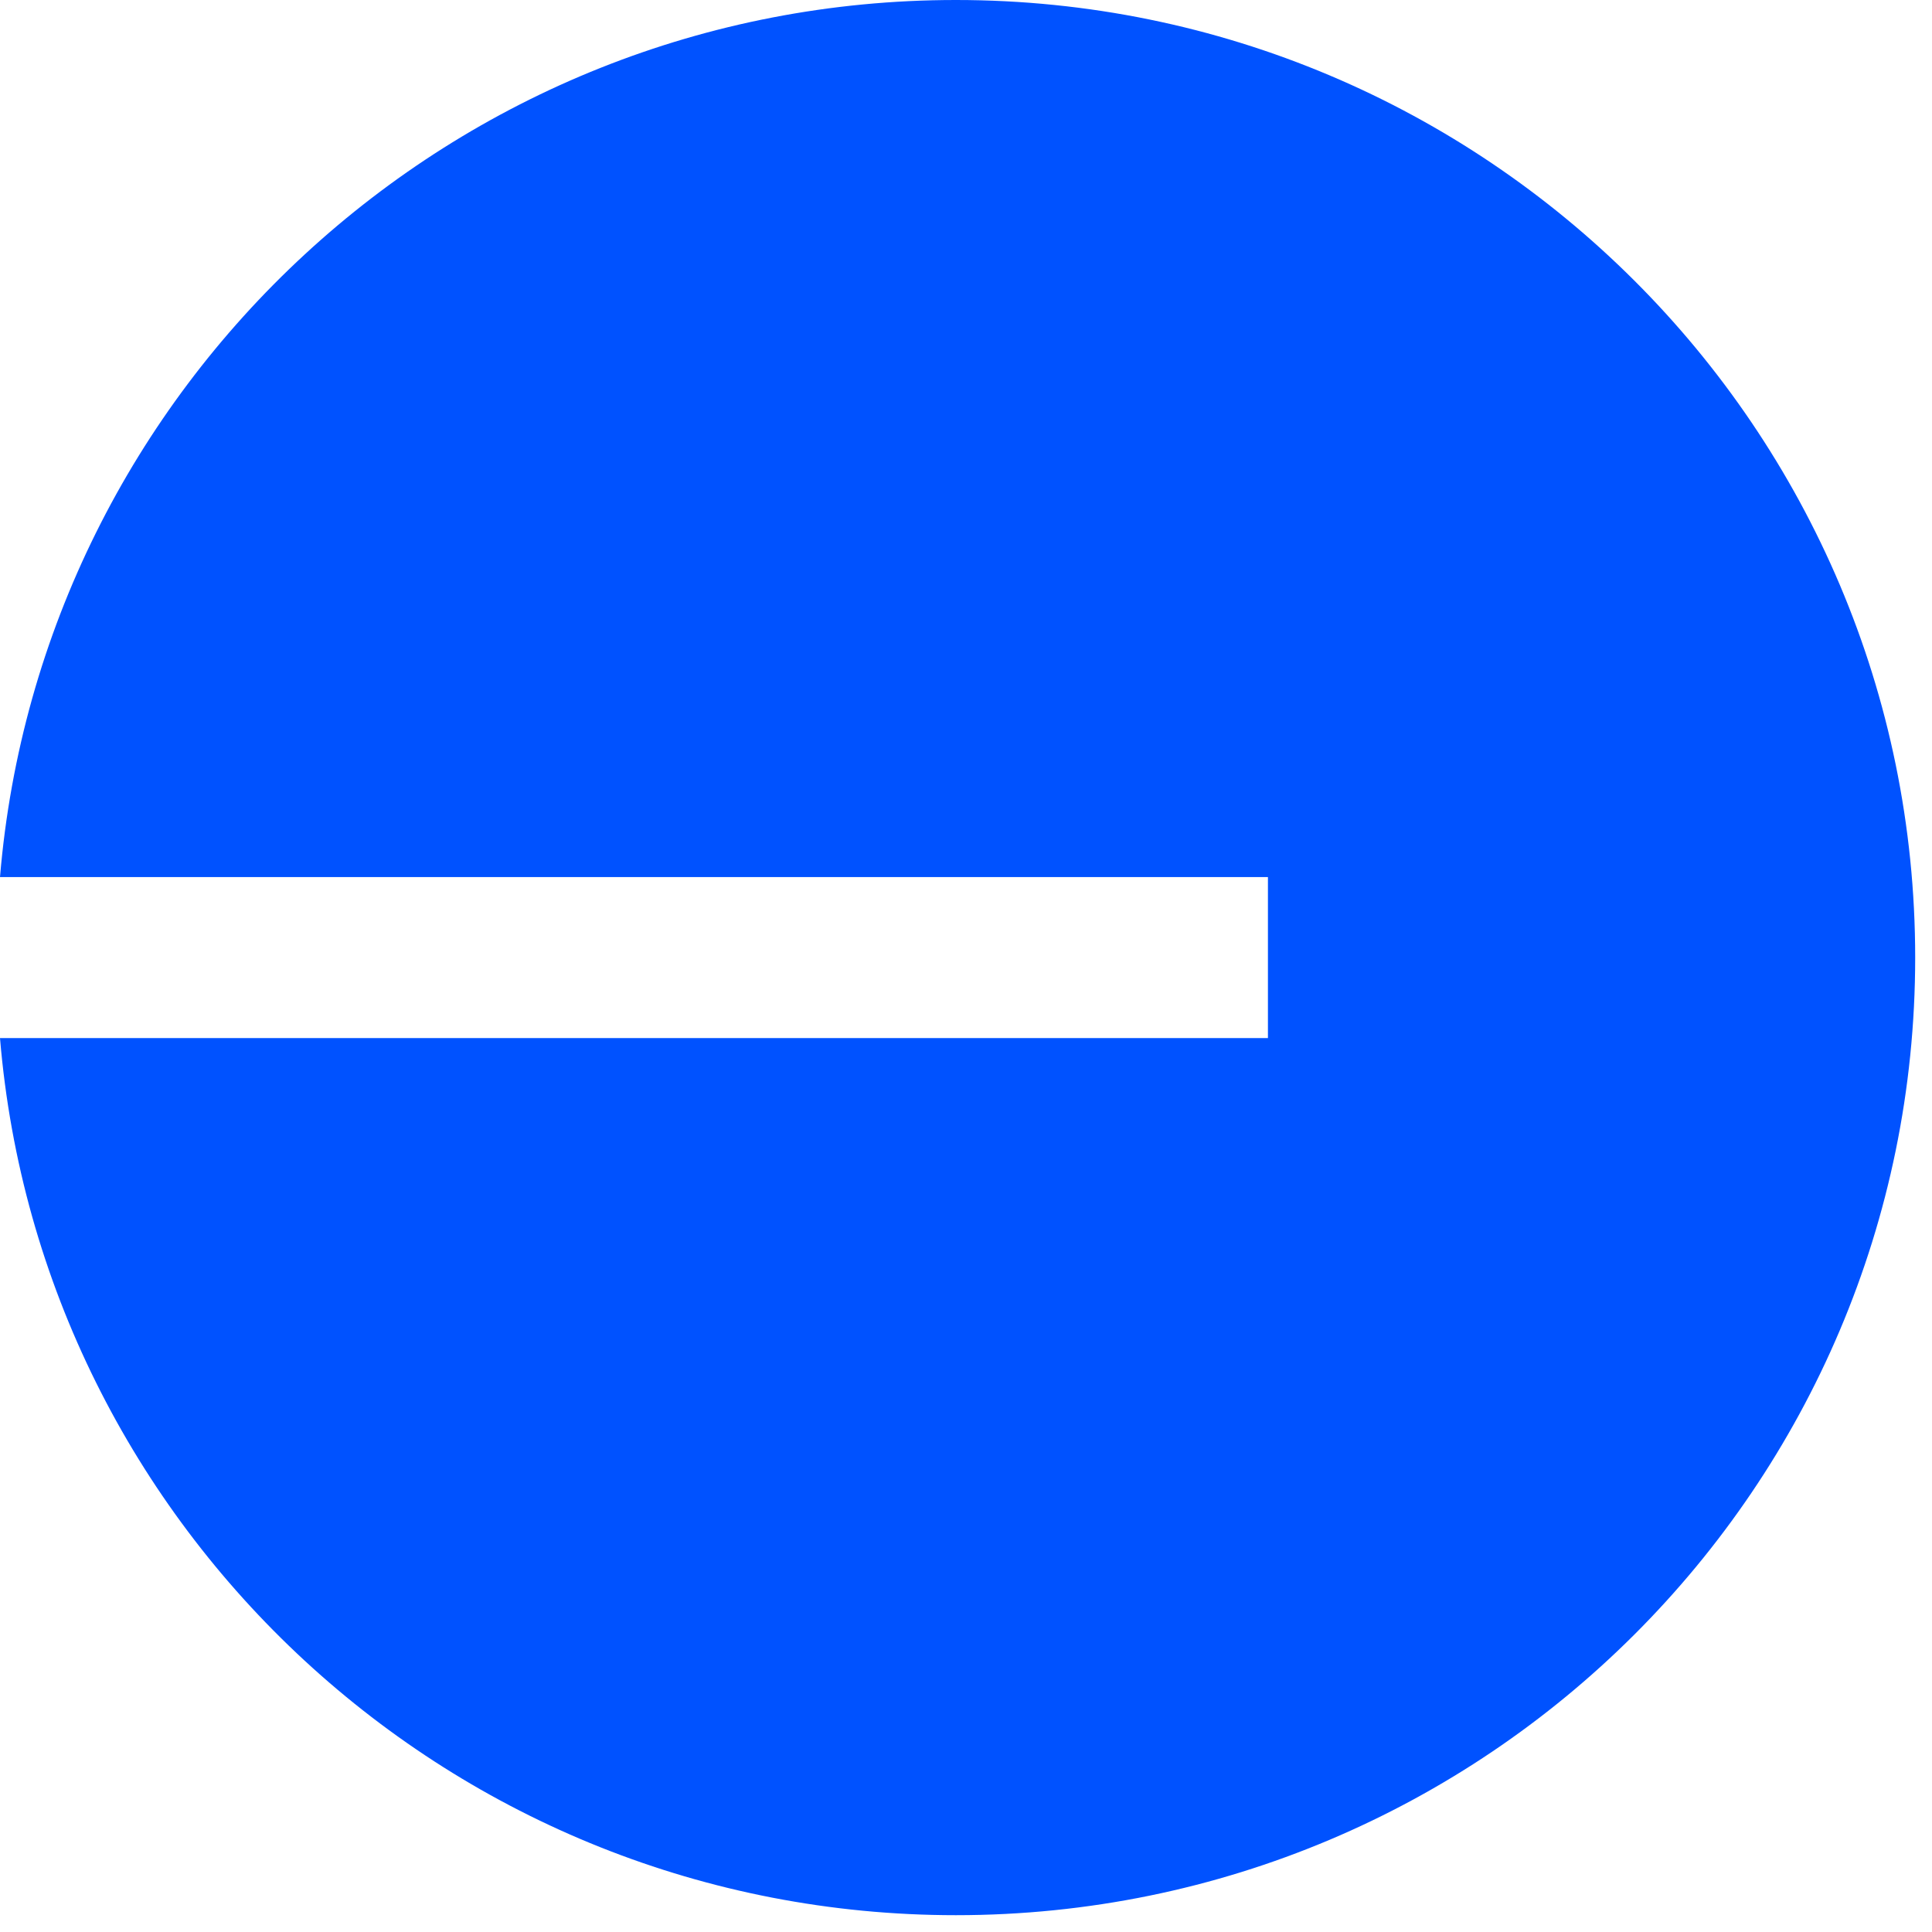
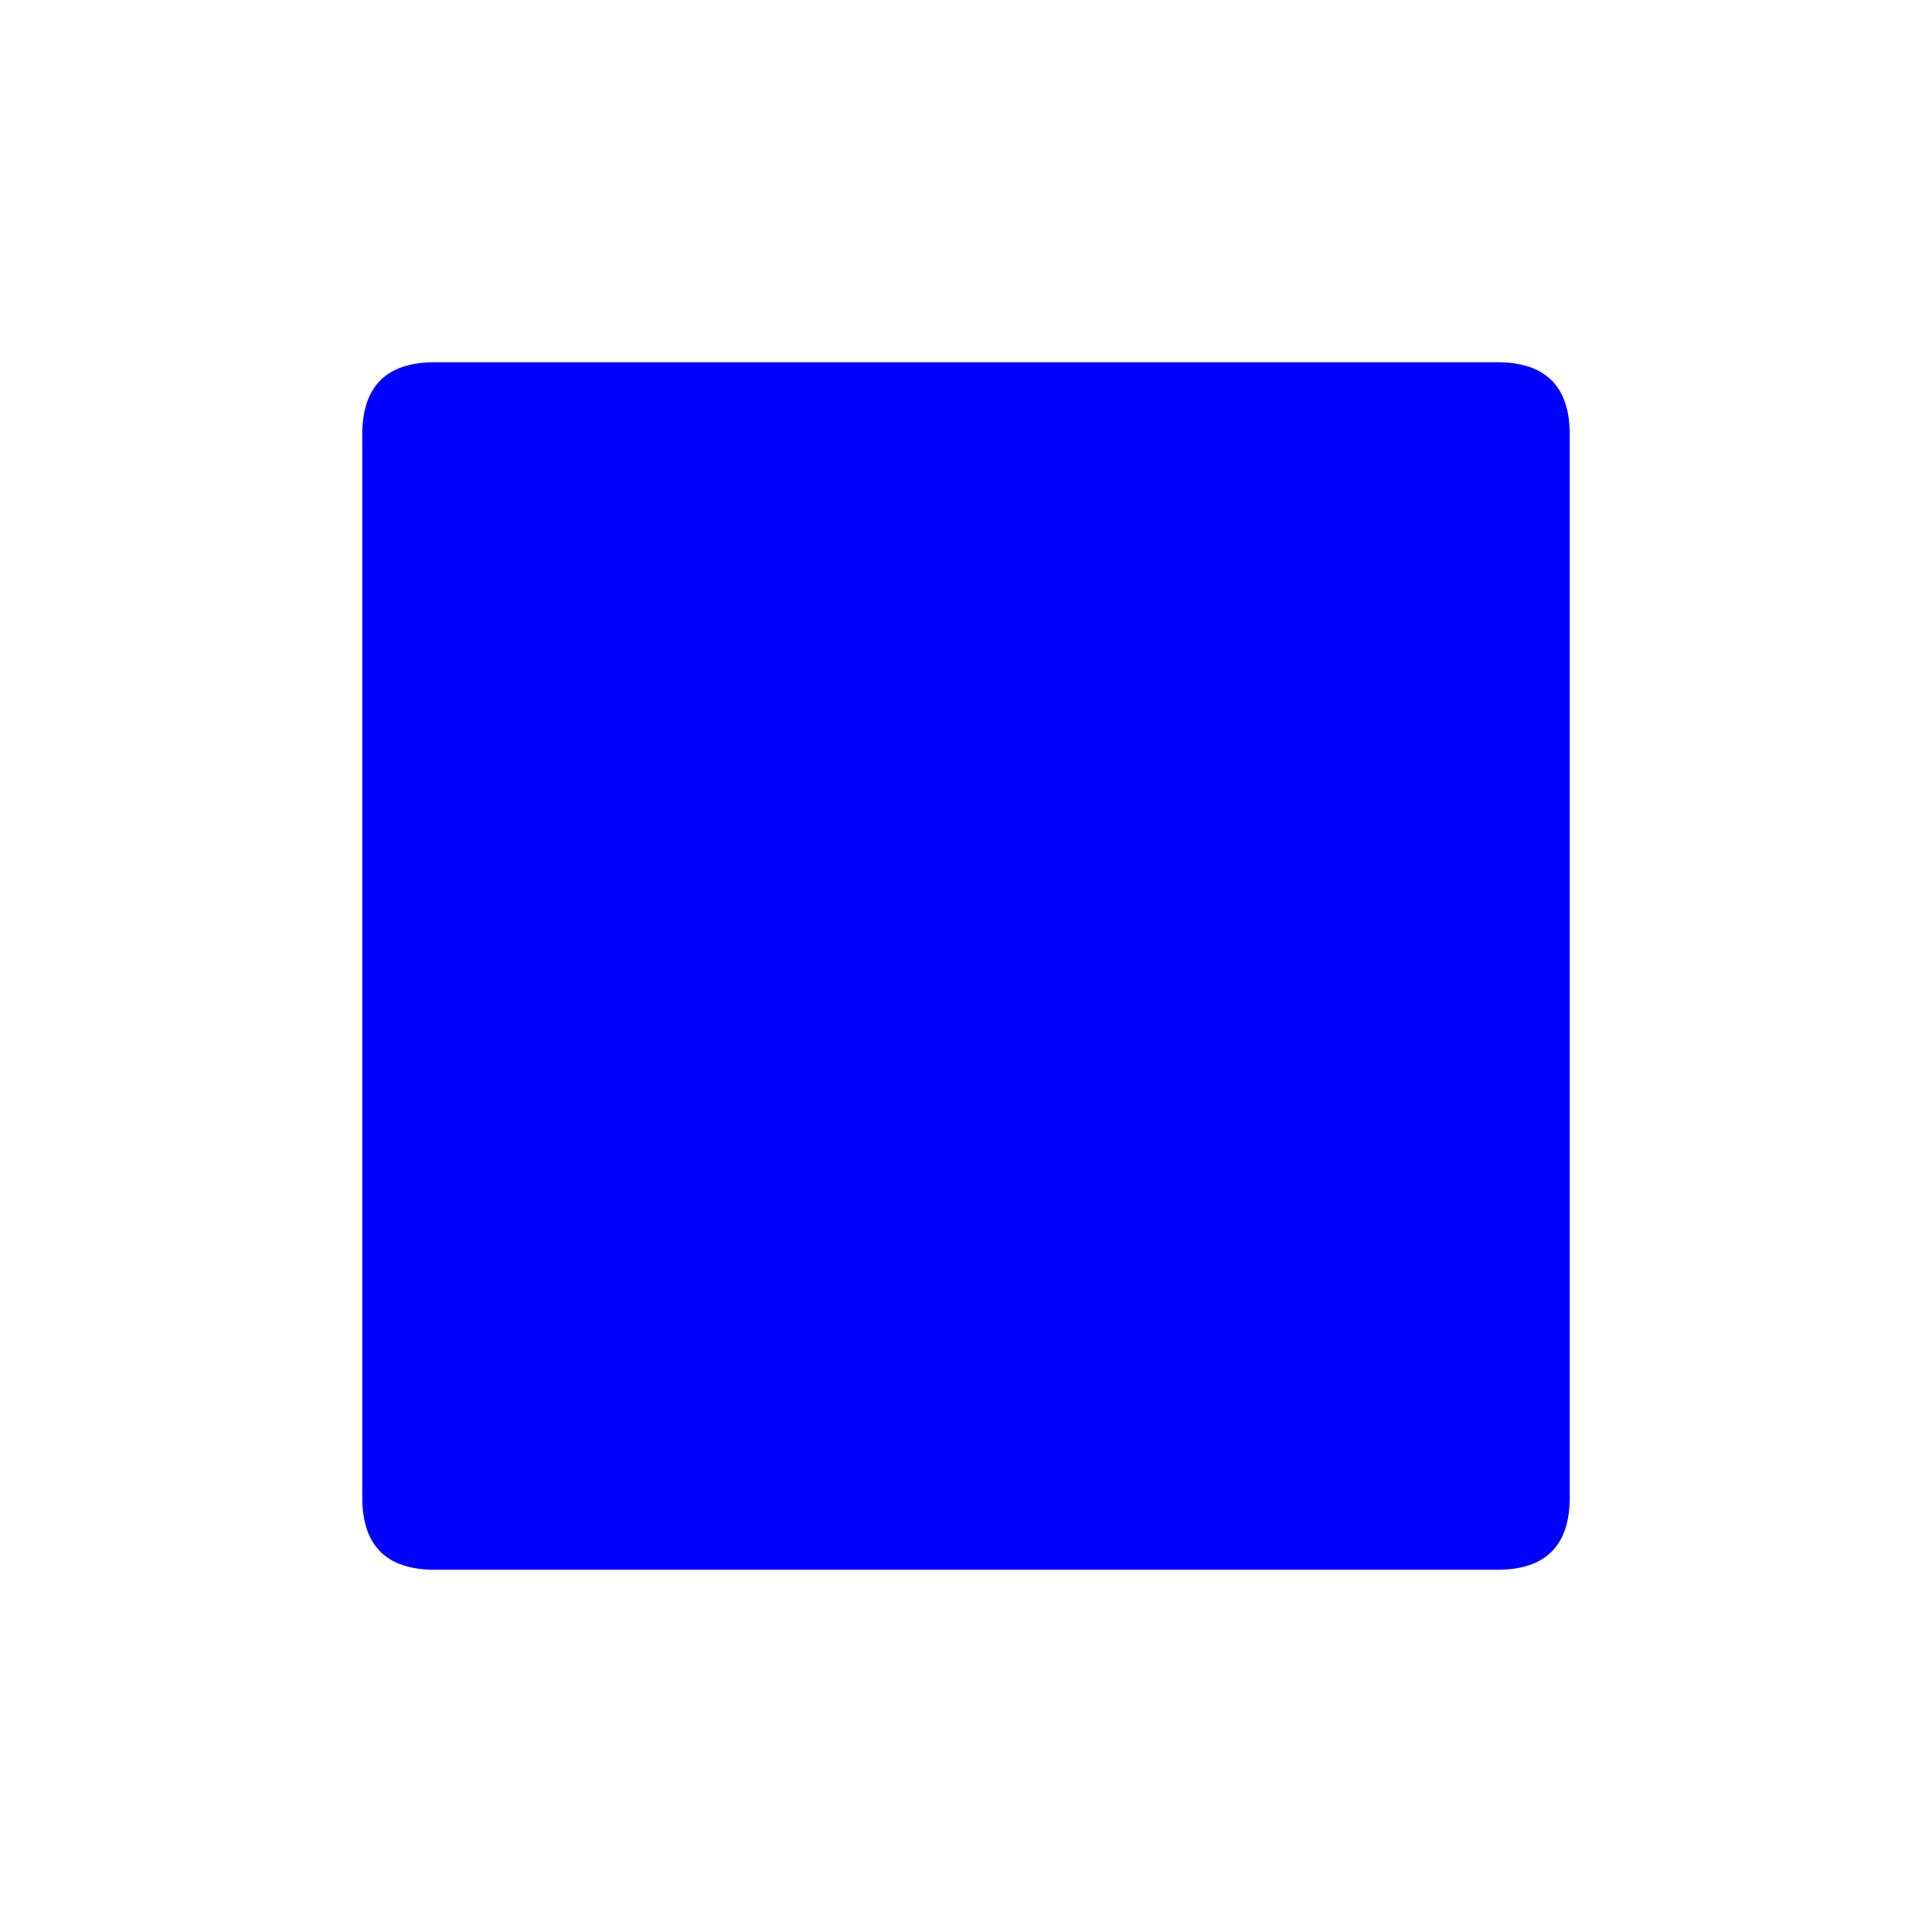
- <svg xmlns="http://www.w3.org/2000/svg" width="111" height="111" viewBox="0 0 111 111" fill="none">
-   <path d="M54.921 110.034C85.359 110.034 110.034 85.402 110.034 55.017C110.034 24.632 85.359 0 54.921 0C26.043 0 2.353 22.171 0 50.392H72.847V59.642H3.9565e-07C2.353 87.862 26.043 110.034 54.921 110.034Z" fill="#0052FF" />
+ <svg xmlns="http://www.w3.org/2000/svg" width="32" height="32" viewBox="0 0 32 32" fill="none">
+   <path d="M7.2 26C6.4 26 6 25.6 6 24.8V7.2C6 6.4 6.4 6 7.2 6H24.8C25.6 6 26 6.4 26 7.2V24.8C26 25.6 25.6 26 24.8 26H7.2Z" fill="#0000FF" />
</svg>
